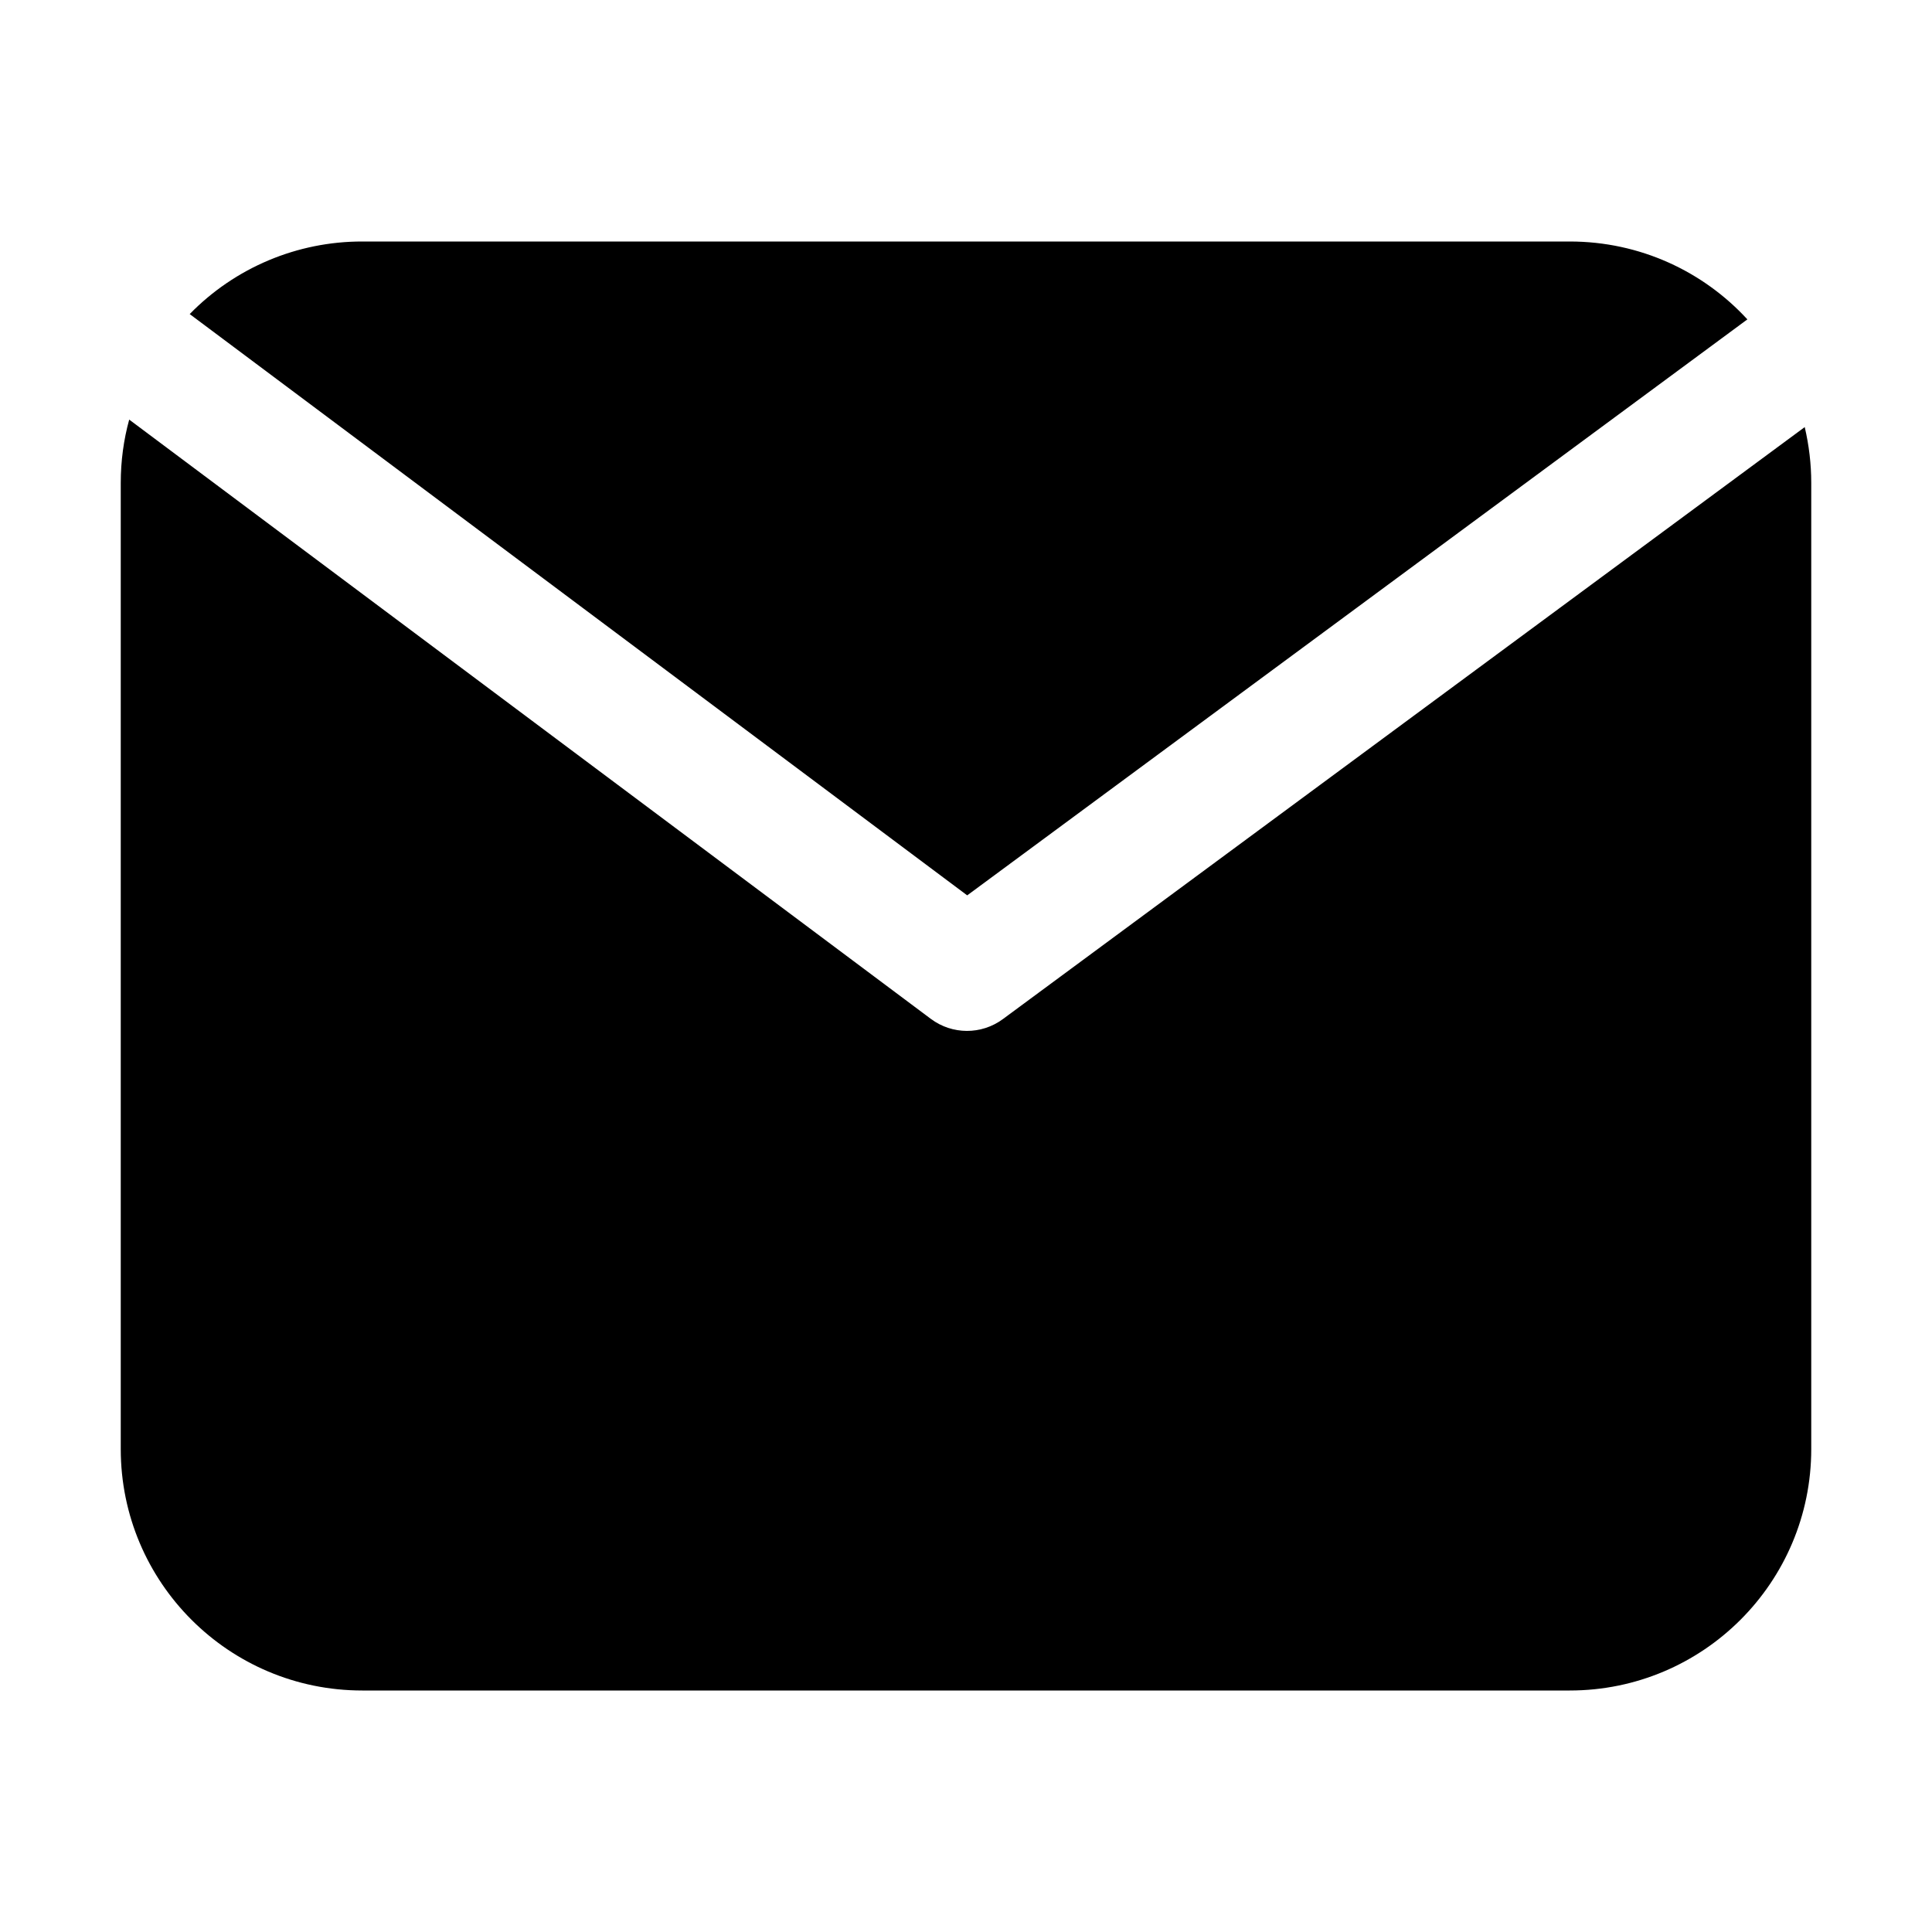
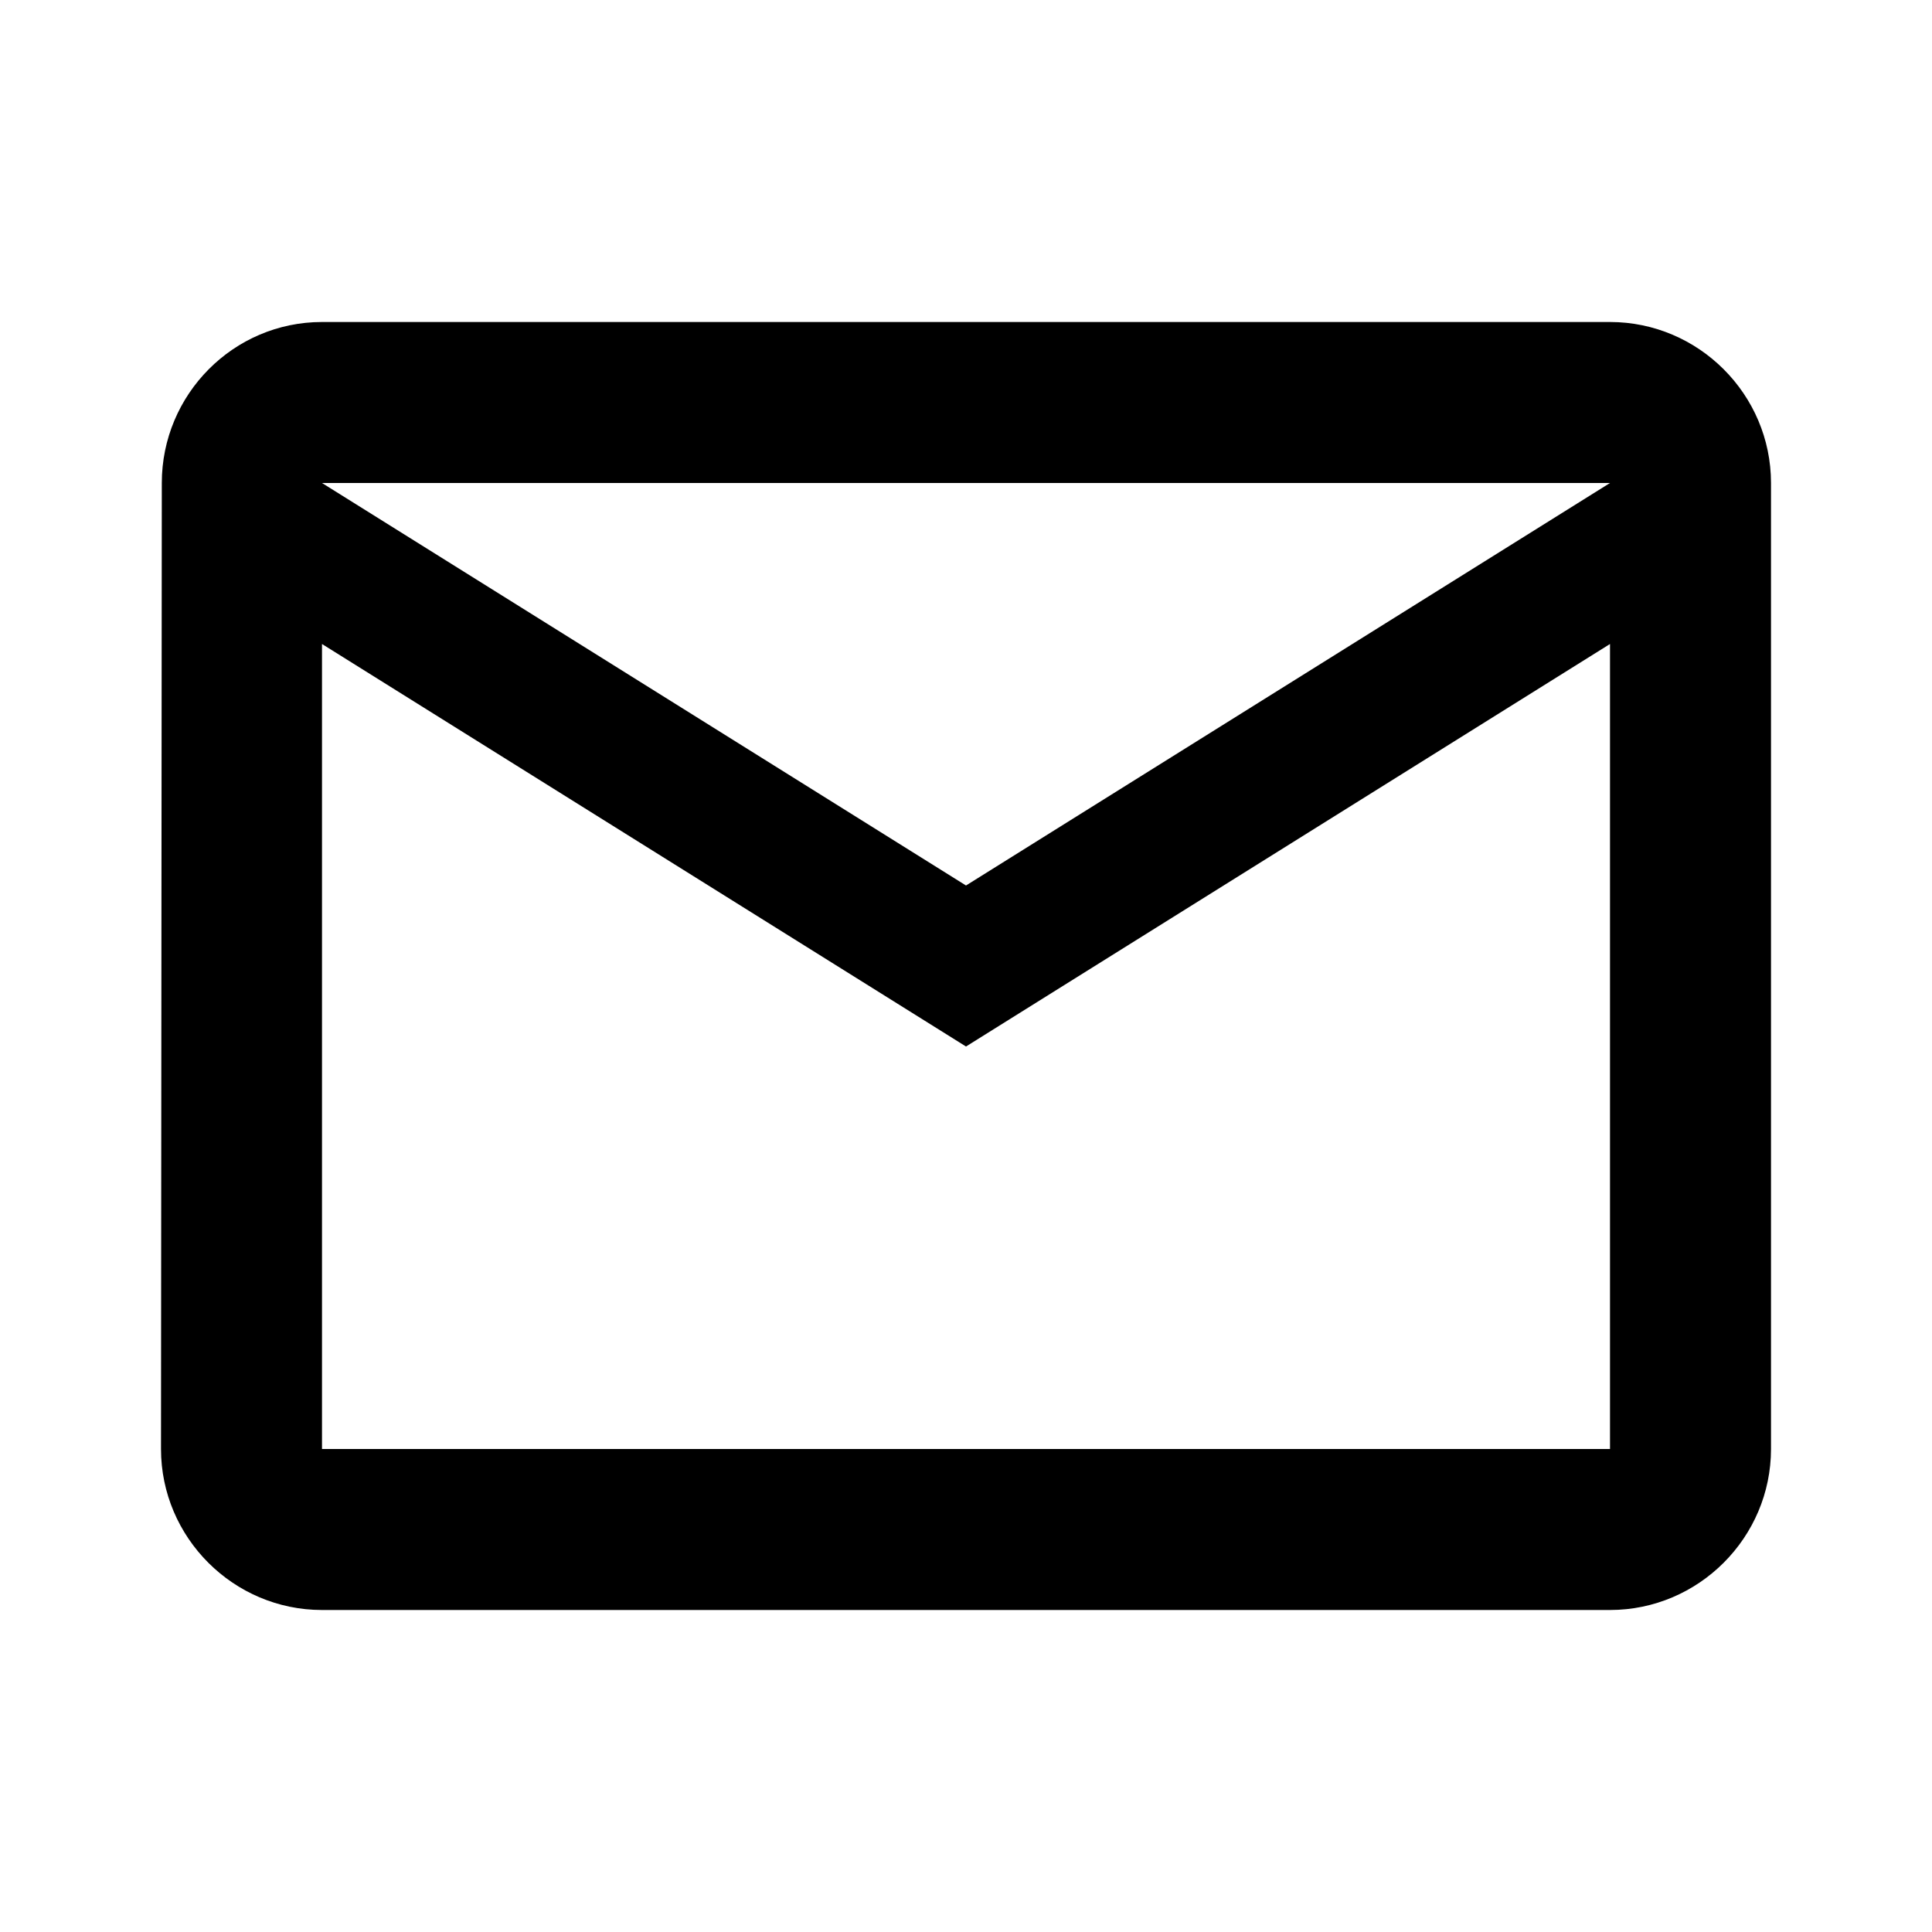
- <svg xmlns="http://www.w3.org/2000/svg" viewBox="0 0 1024 1024">
-   <path transform="translate(0,896) scale(1,-1)" d="M926.144 726.72L512.64 421.44 100.544 729.536A127.552 127.552 0 0 0 192 768h640c37.248 0 70.784-15.872 94.144-41.28z m30.4-57.088c2.24-9.536 3.456-19.456 3.456-29.632v-512a128 128 0 0 0-128-128H192a128 128 0 0 0-128 128V640c0 11.648 1.536 22.912 4.48 33.6l424.896-317.632a32 32 0 0 1 38.144-0.128l425.024 313.792z" />
+ <svg xmlns="http://www.w3.org/2000/svg" viewBox="0 0 24 24">
+   <path d="M20 4H4c-1.1 0-1.99.9-1.99 2L2 18c0 1.1.9 2 2 2h16c1.1 0 2-.9 2-2V6c0-1.1-.9-2-2-2zm0 14H4V8l8 5 8-5v10zm-8-7L4 6h16l-8 5z" />
</svg>
